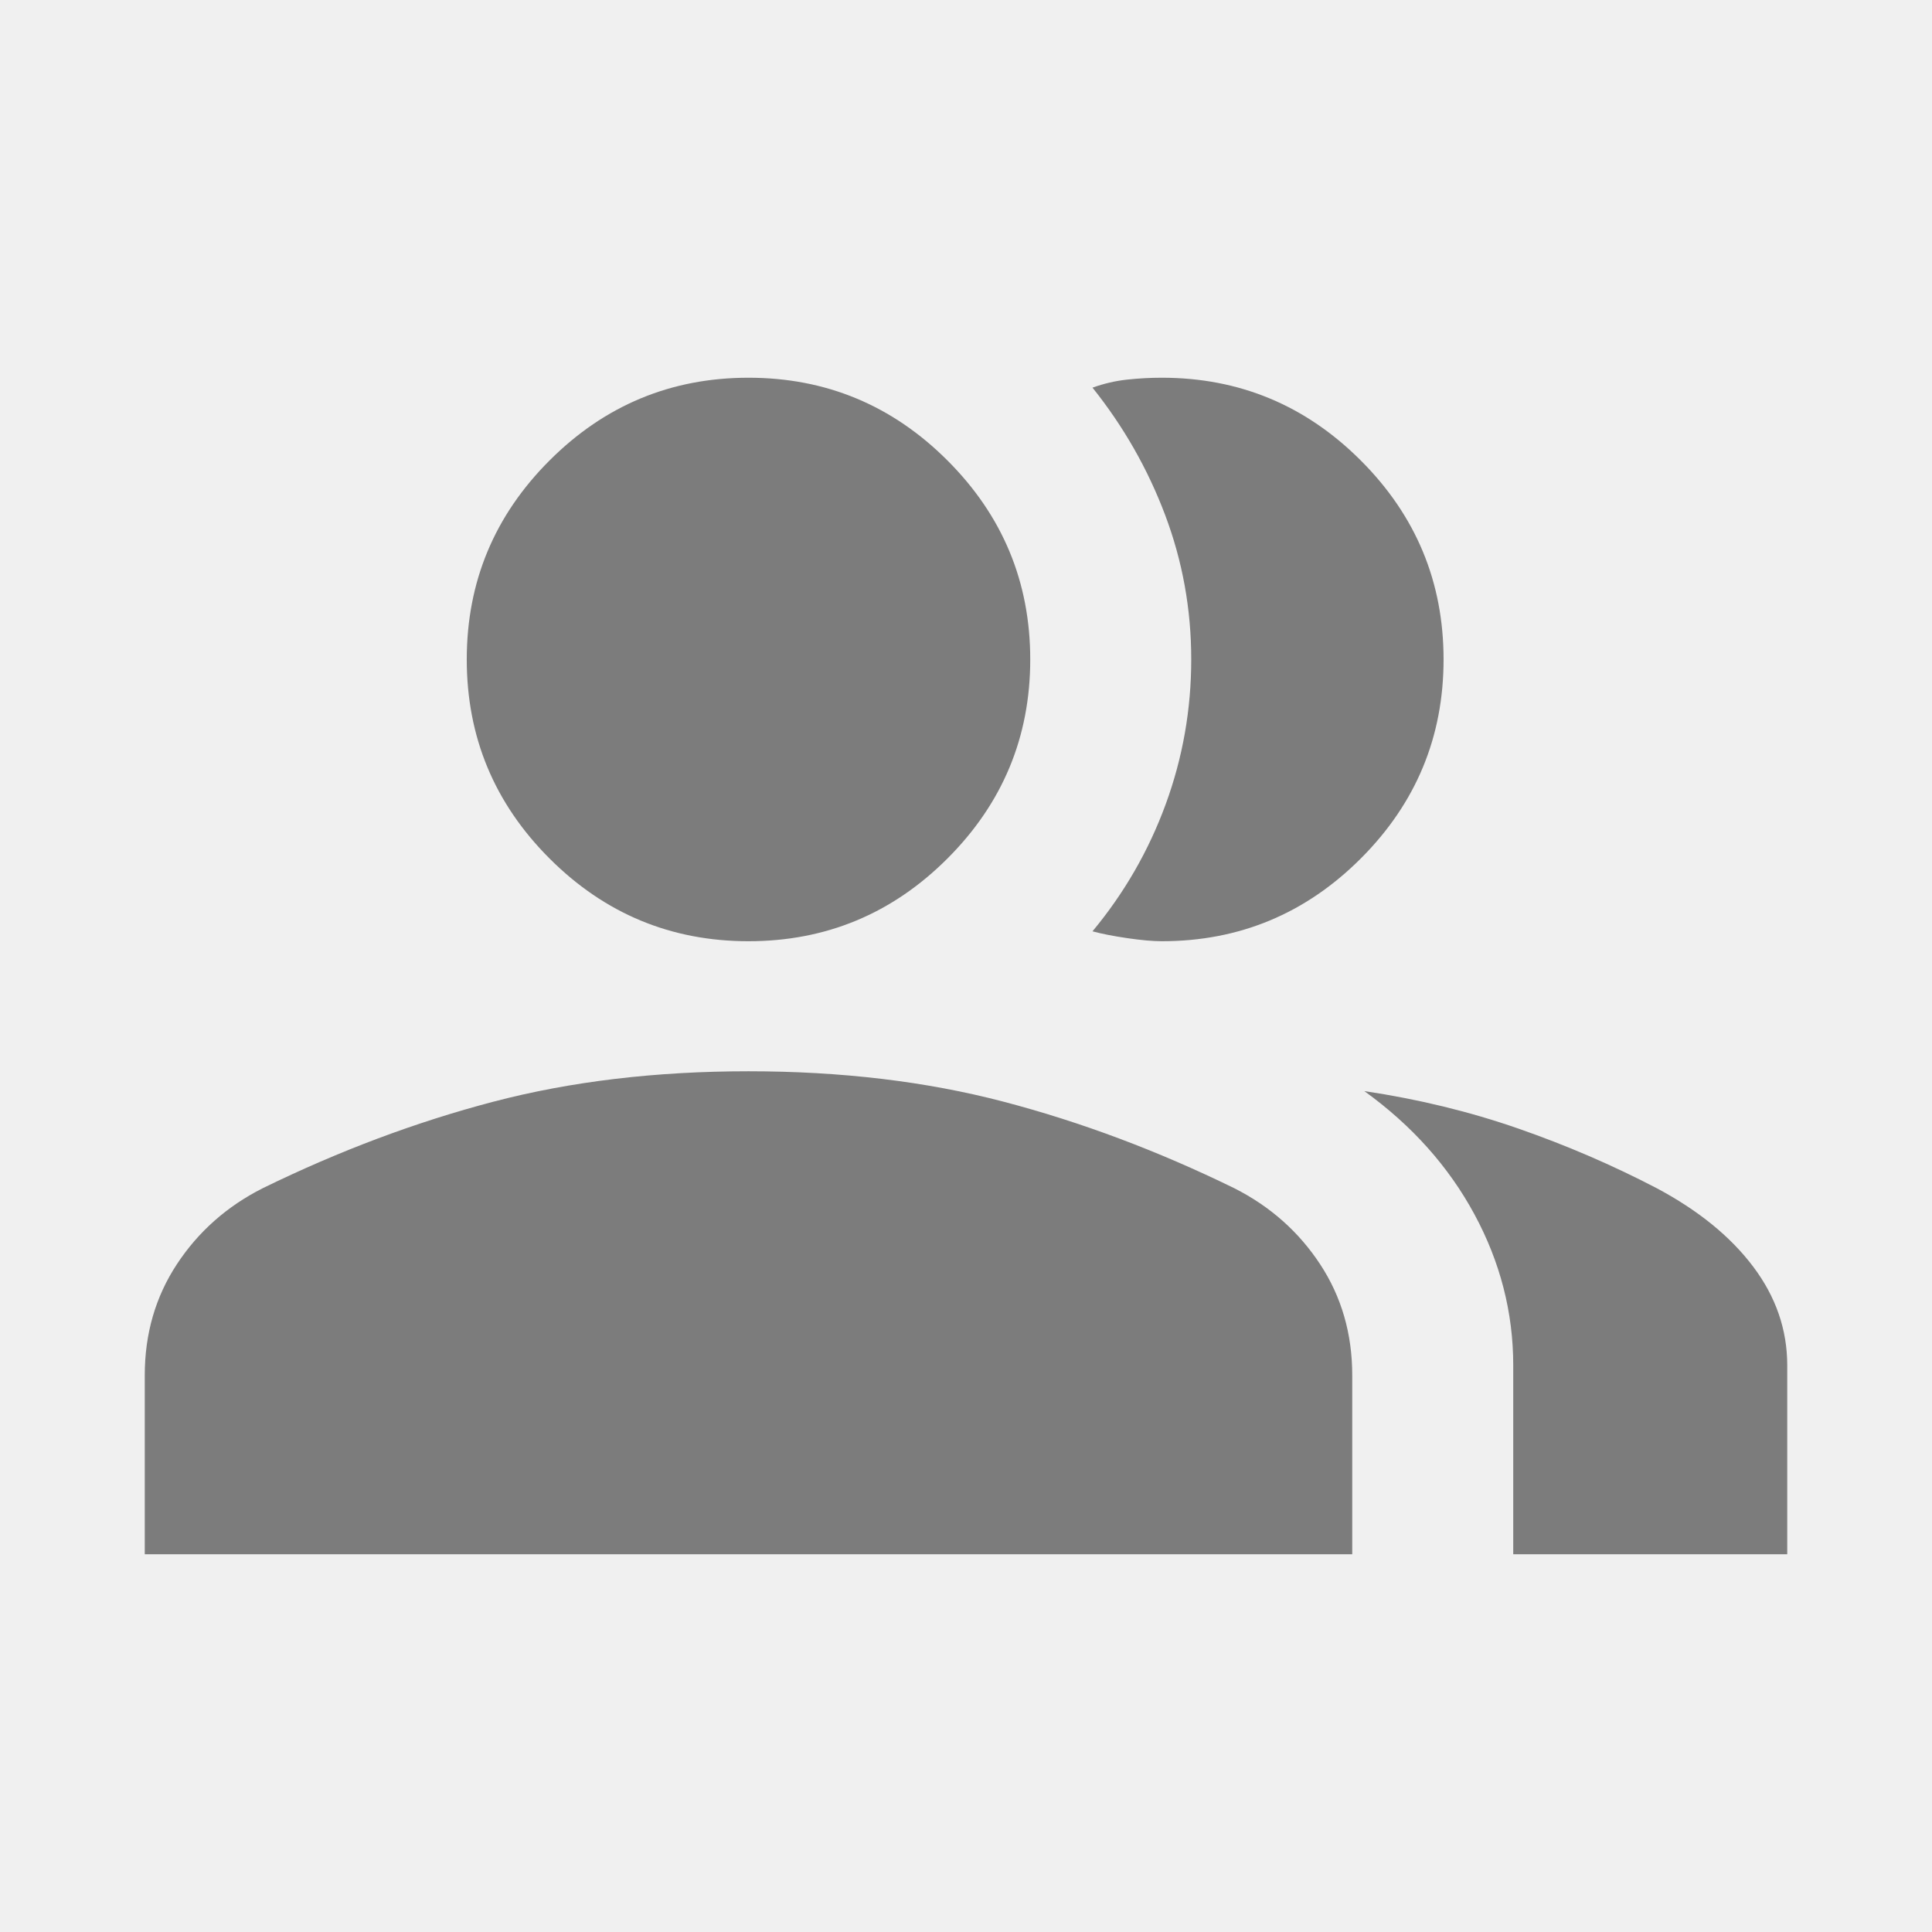
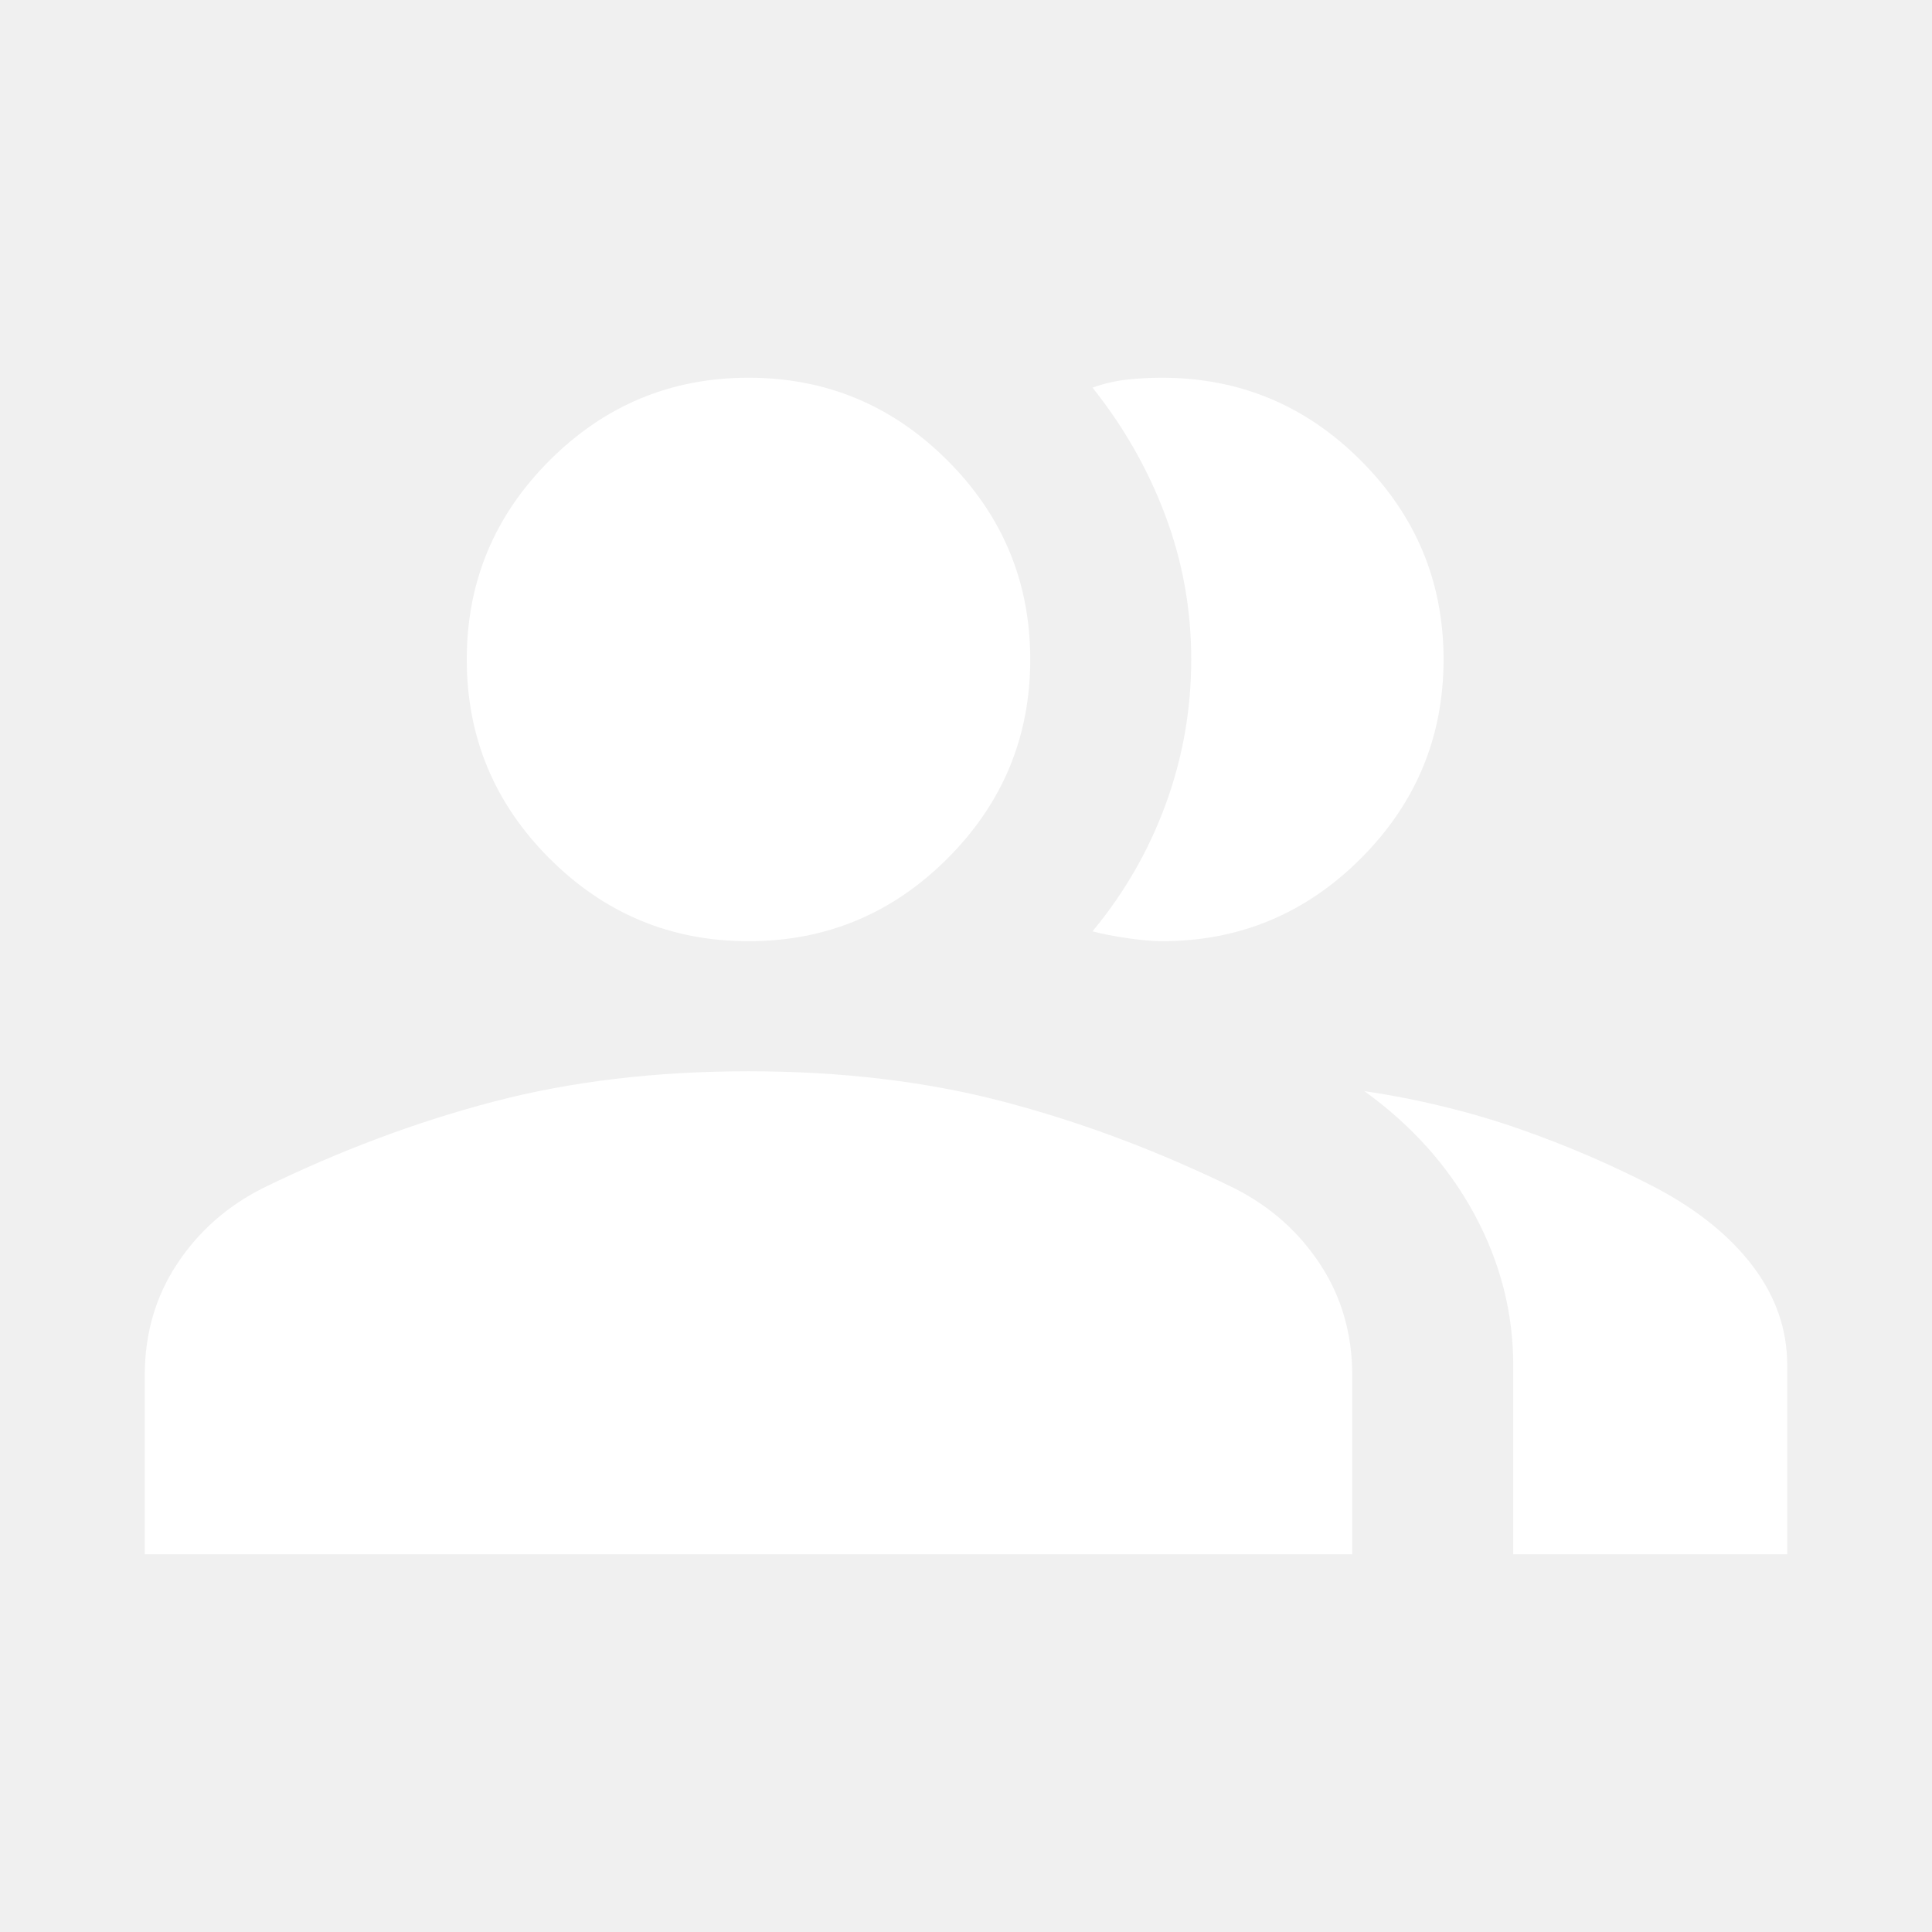
- <svg xmlns="http://www.w3.org/2000/svg" height="24px" viewBox="0 -960 960 960" width="24px" fill="#7c7c7c">
+ <svg xmlns="http://www.w3.org/2000/svg" height="24px" viewBox="0 -960 960 960" width="24px" fill="#ffffff">
  <path d="M71.93-187.69v-88.93q0-30.92 15.96-55.19 15.96-24.27 42.63-37.76 57.02-27.89 114.67-43.01 57.66-15.11 126.73-15.11 69.08 0 126.73 15.11 57.66 15.12 114.68 43.01 26.67 13.49 42.63 37.76 15.96 24.27 15.96 55.19v88.93H71.93Zm679.99 0v-93.85q0-39.38-19.28-75.07-19.29-35.68-54.72-61.23 40.23 6 76.39 18.57 36.15 12.58 69 29.73 31 16.54 47.88 38.99 16.88 22.44 16.88 49.01v93.85H751.92Zm-380-304.62q-57.75 0-98.87-41.12-41.12-41.13-41.12-98.88 0-57.75 41.12-98.87 41.12-41.13 98.87-41.13 57.75 0 98.88 41.13 41.12 41.12 41.12 98.87 0 57.75-41.12 98.88-41.13 41.12-98.88 41.12Zm345.38-140q0 57.75-41.12 98.88-41.12 41.12-98.87 41.12-6.77 0-17.23-1.54-10.47-1.54-17.23-3.38 23.66-28.45 36.37-63.12 12.7-34.67 12.7-72 0-37.34-12.96-71.73-12.96-34.38-36.11-63.3 8.61-3.08 17.23-4 8.61-.93 17.23-.93 57.75 0 98.87 41.13 41.12 41.12 41.12 98.87Z" />
</svg>
